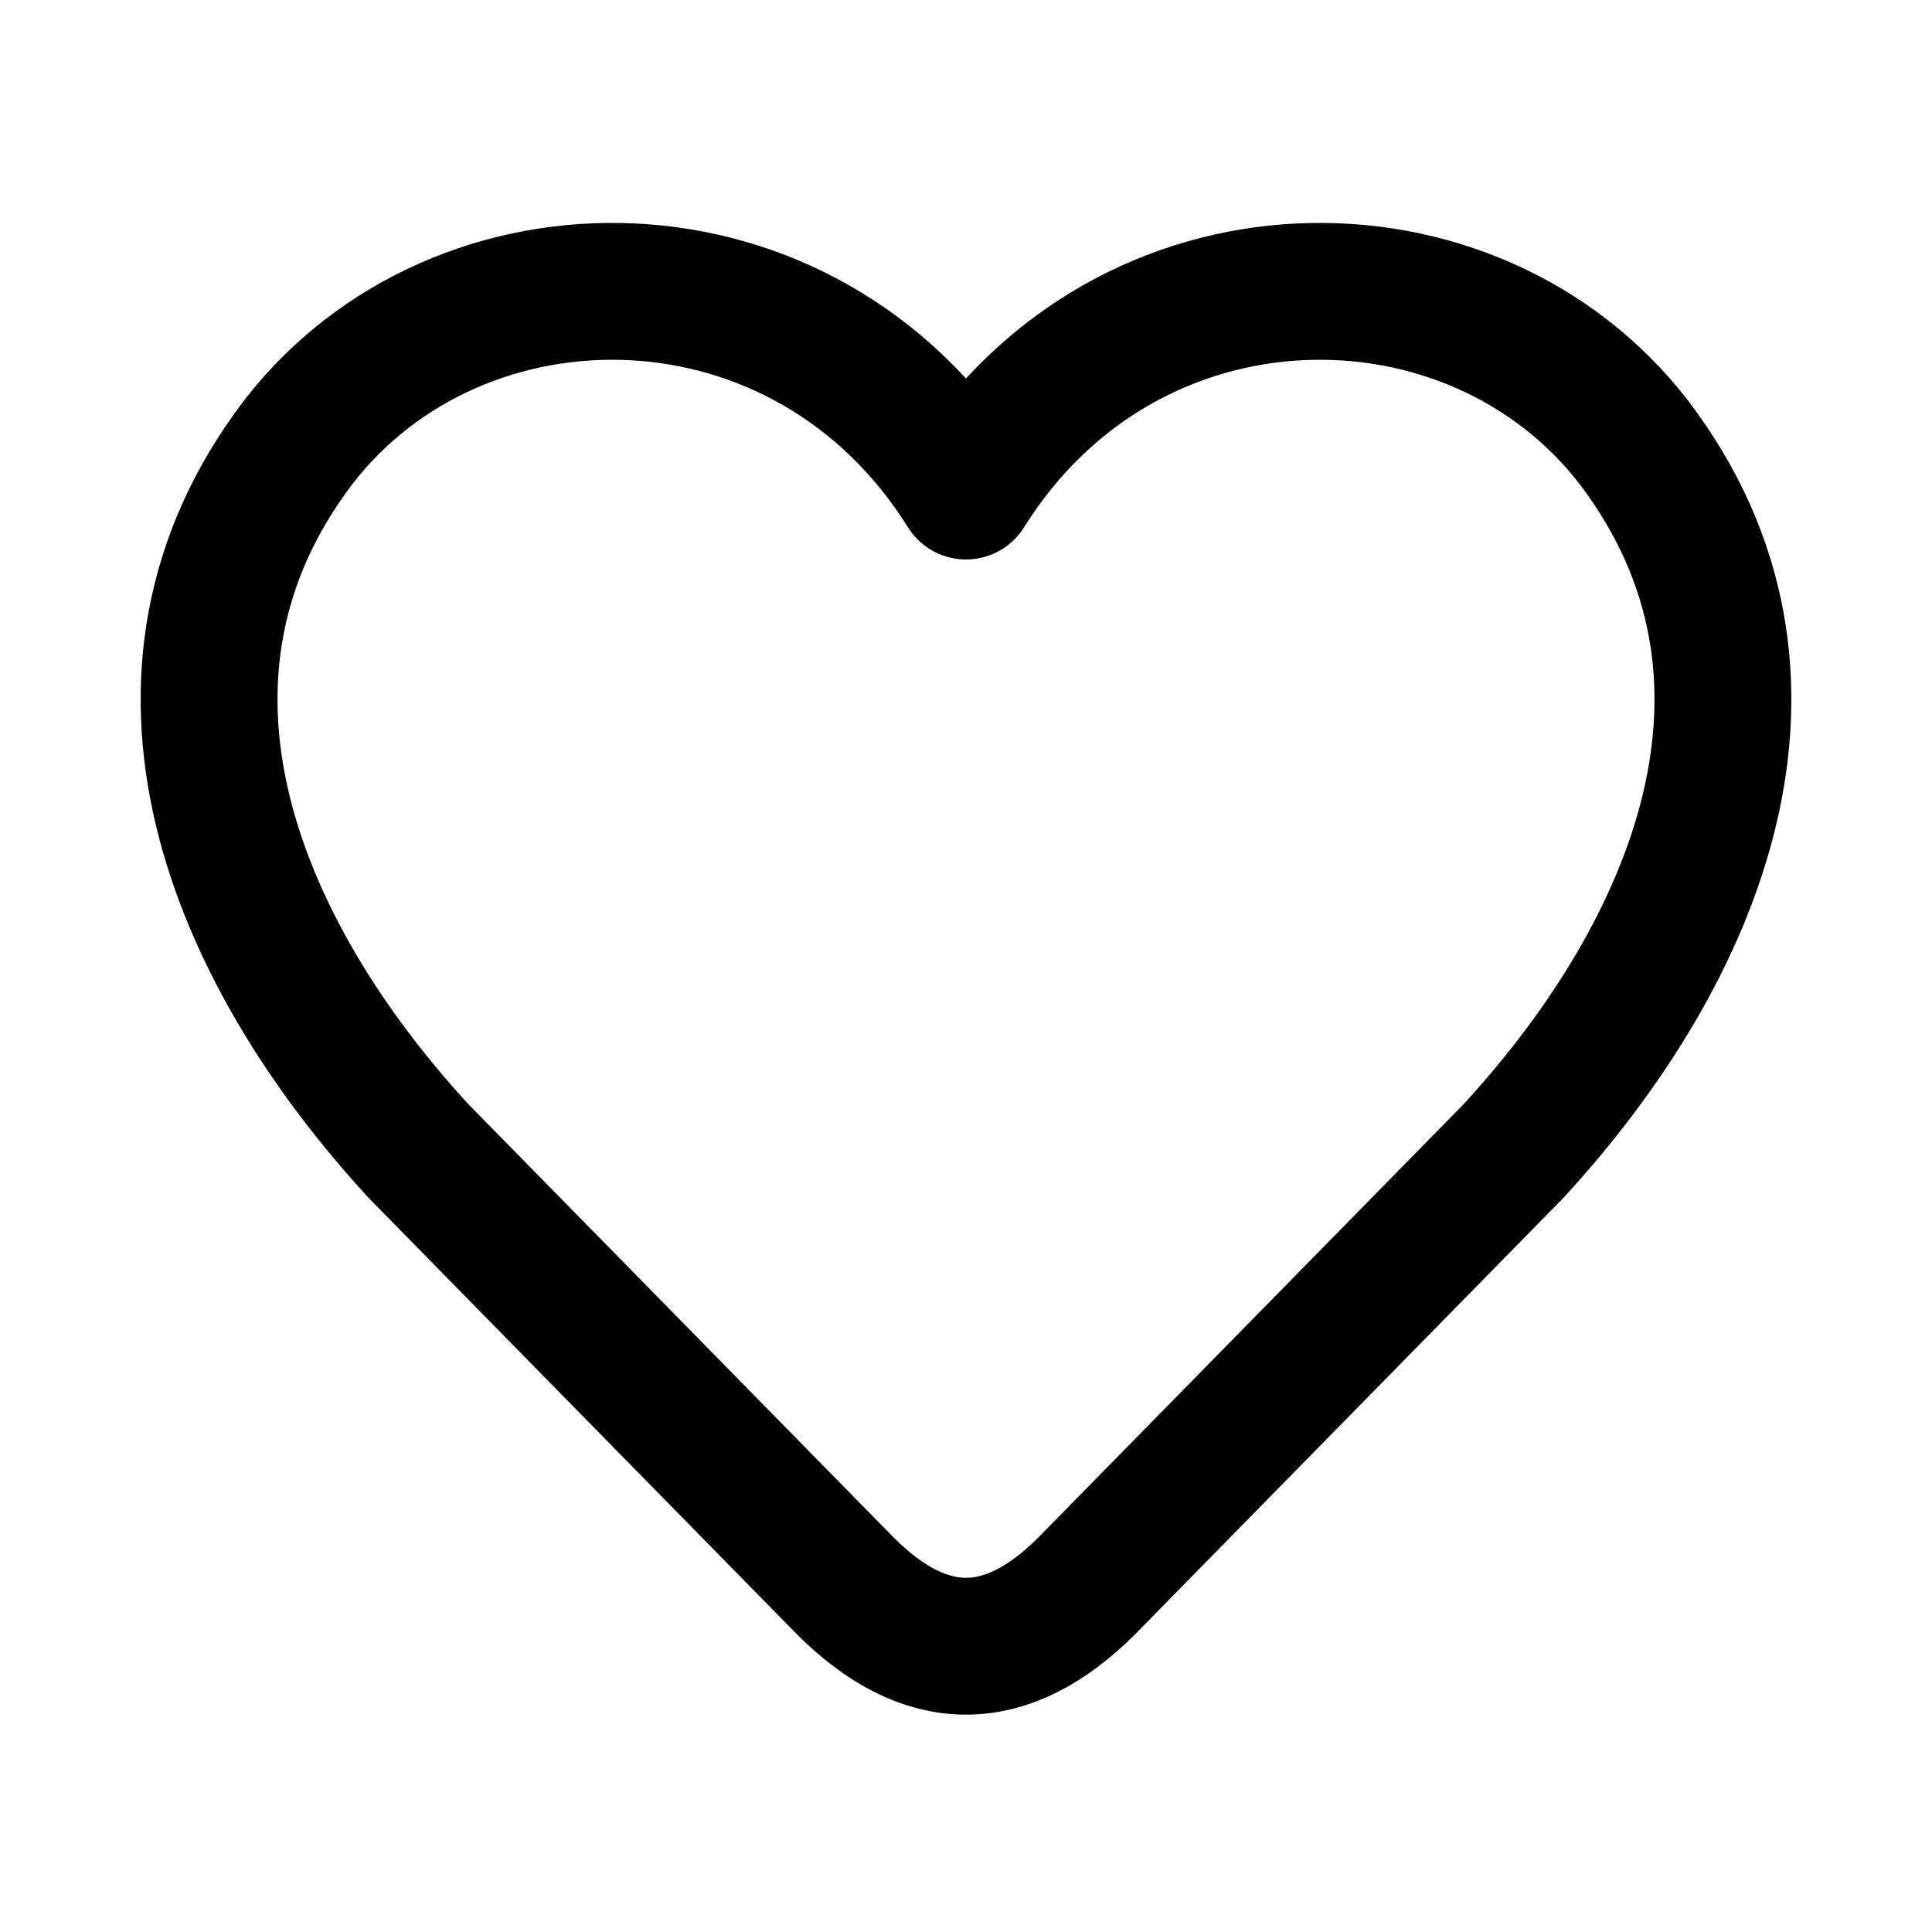
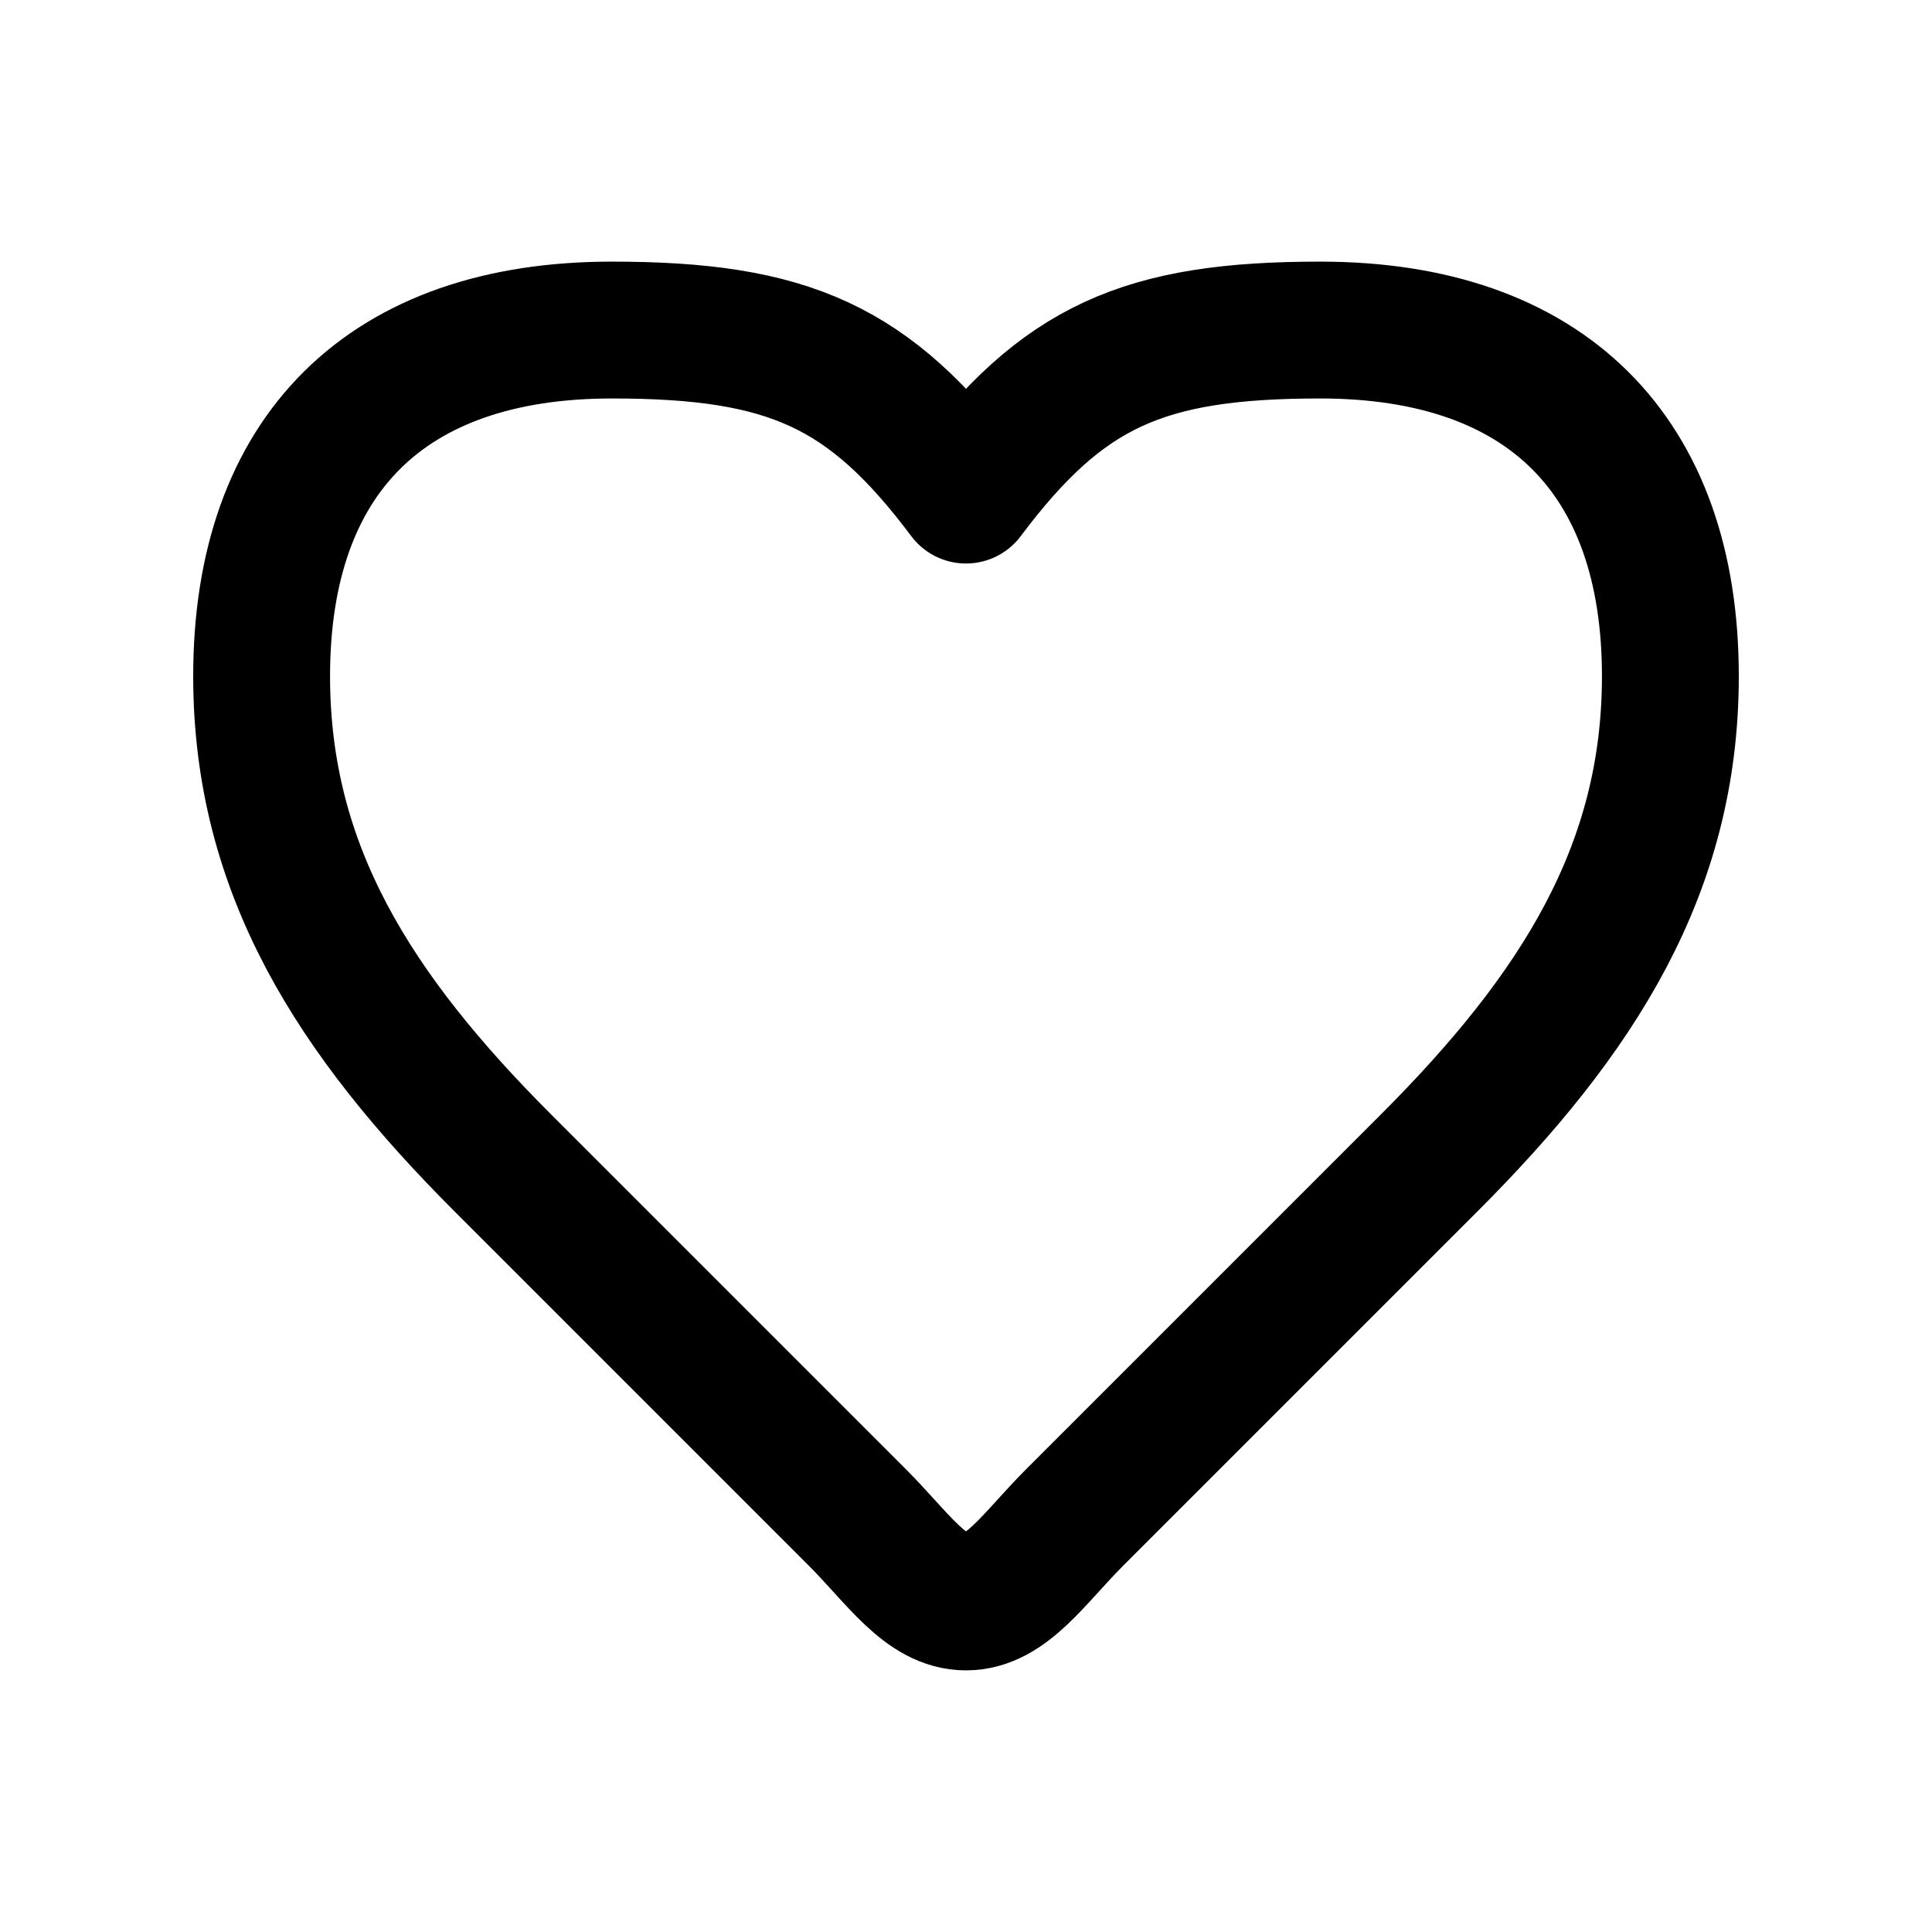
<svg xmlns="http://www.w3.org/2000/svg" viewBox="0 0 24 24" fill="none" stroke="currentColor" stroke-width="1.7" stroke-linecap="round" stroke-linejoin="round">
  <g data-part="body">
-     <path d="M 12 6.1 C 10 2.9 5.7 2.9 3.7 5.5 C 1.5 8.4 2.9 11.8 5.2 14.3 L 10.5 19.7 C 11.5 20.7 12.5 20.7 13.5 19.7 L 18.8 14.3 C 21.1 11.8 22.5 8.4 20.3 5.5 C 18.3 2.9 14 2.9 12 6.1 Z" />
+     <path d="M12 6.15 C10.8 4.55 9.8 4.1 7.6 4.1 C4.8 4.1 3.25 5.65 3.25 8.4 C3.25 10.8 4.4 12.6 6.25 14.45 L10.65 18.85 C11.15 19.35 11.5 19.9 12 19.9 C12.5 19.9 12.85 19.35 13.35 18.85 L17.75 14.45 C19.6 12.6 20.75 10.8 20.75 8.4 C20.75 5.65 19.2 4.1 16.4 4.1 C14.2 4.1 13.2 4.55 12 6.15 Z" />
  </g>
</svg>
